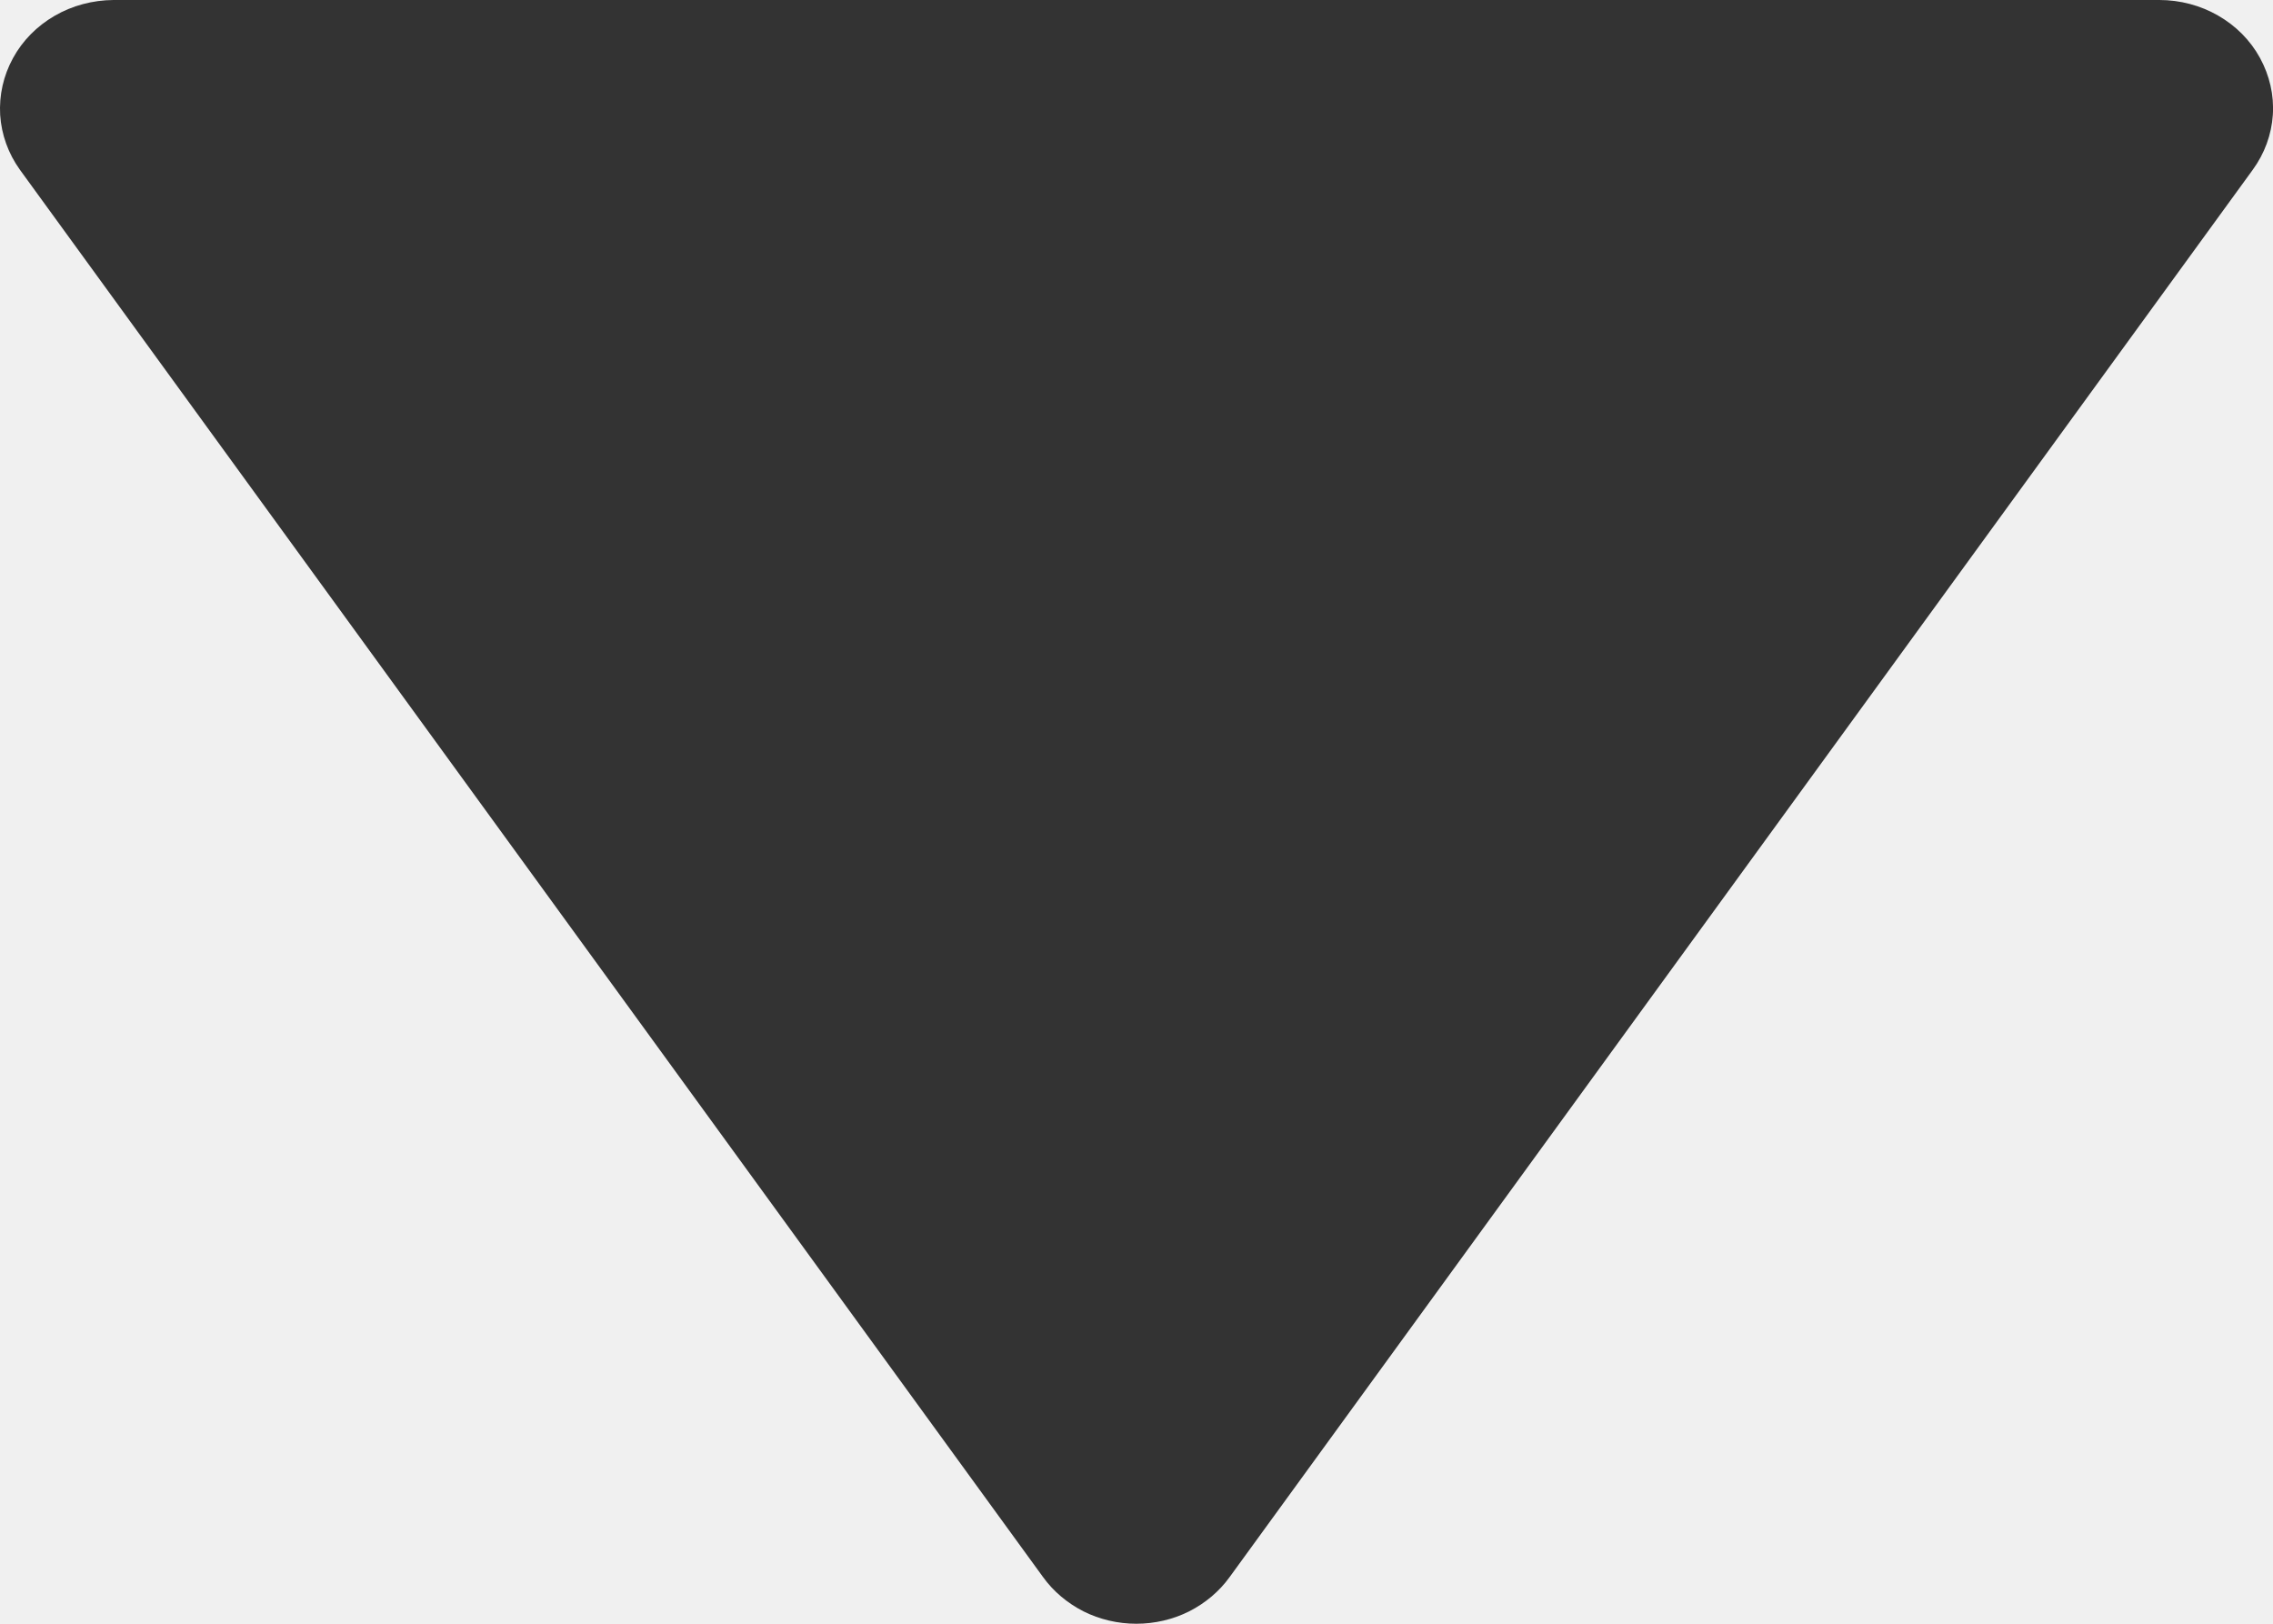
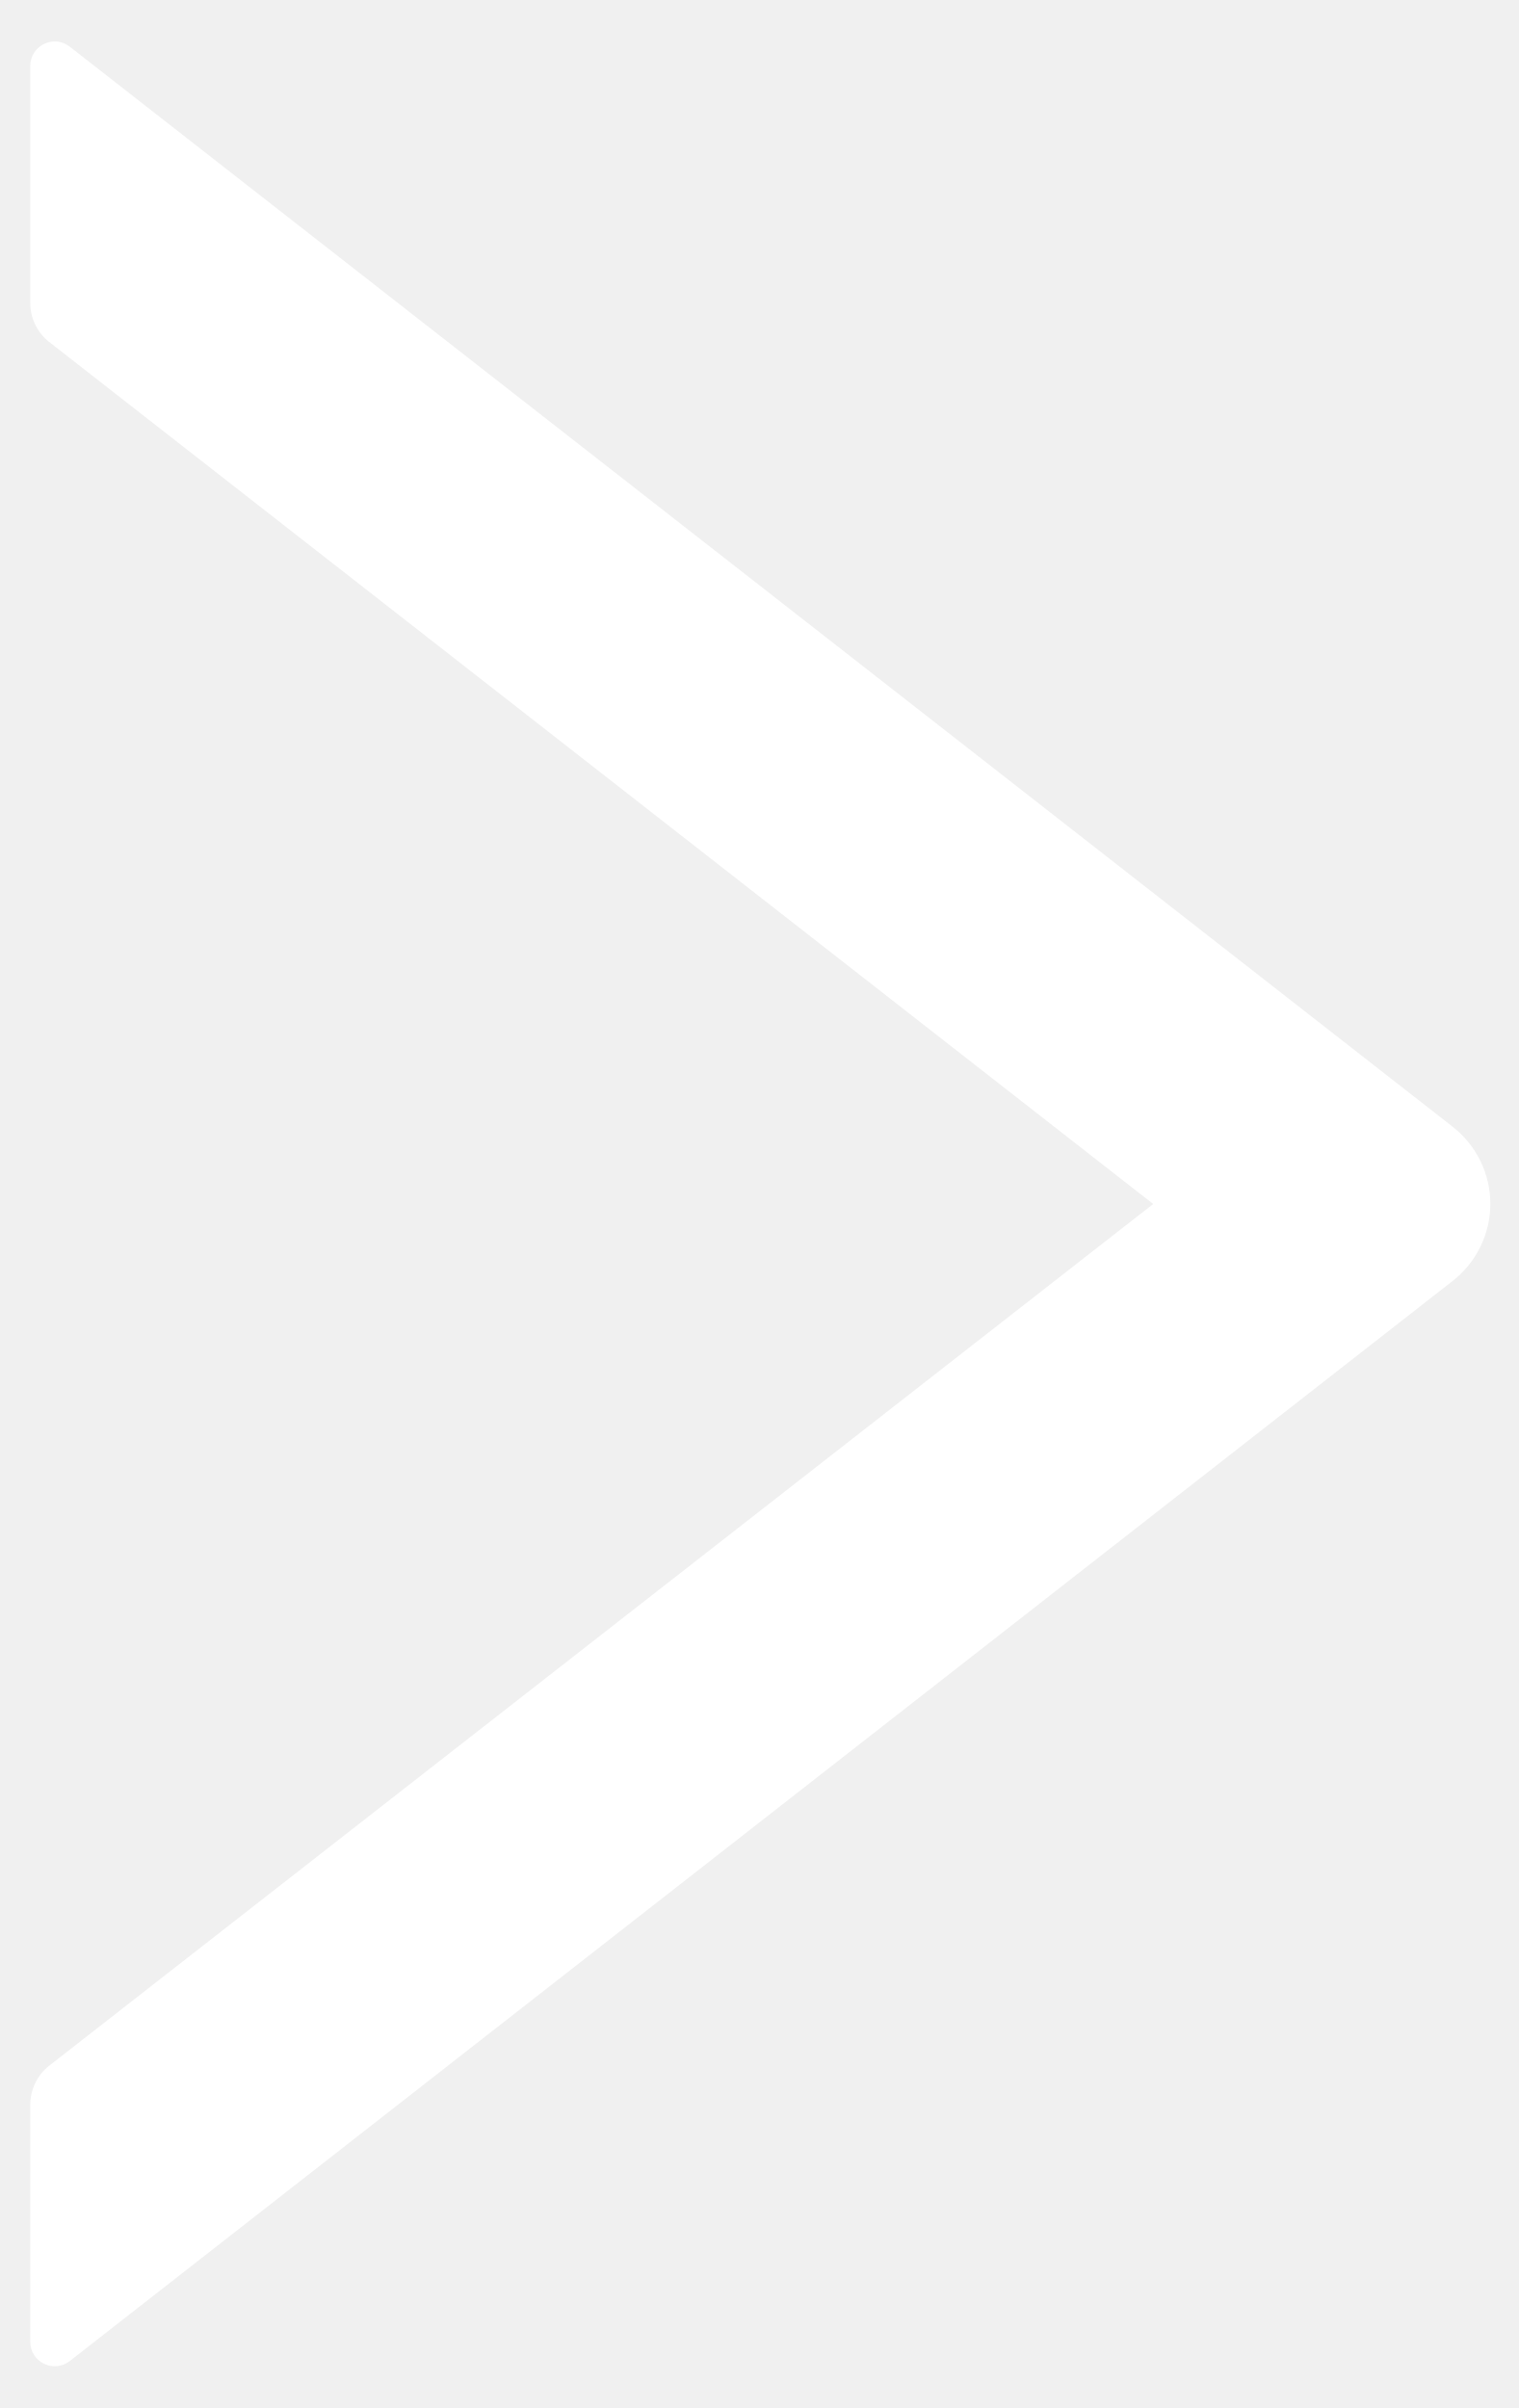
- <svg xmlns="http://www.w3.org/2000/svg" width="14" height="10" viewBox="0 0 14 10" fill="none">
-   <path d="M6.424 9.712C6.488 9.801 6.574 9.873 6.674 9.924C6.774 9.974 6.886 10 6.999 10C7.112 10 7.224 9.974 7.324 9.924C7.424 9.873 7.51 9.801 7.574 9.712L13.875 1.046C13.948 0.946 13.991 0.829 13.999 0.707C14.007 0.586 13.979 0.465 13.92 0.357C13.861 0.249 13.772 0.159 13.662 0.096C13.553 0.033 13.427 -0 13.3 8.26379e-07H0.699C0.571 0.001 0.446 0.034 0.337 0.097C0.228 0.16 0.139 0.25 0.08 0.358C0.021 0.466 -0.006 0.586 0.001 0.708C0.009 0.829 0.051 0.946 0.123 1.046L6.424 9.712Z" fill="#333333" />
+ <svg xmlns="http://www.w3.org/2000/svg" width="29" height="46" viewBox="0 0 29 46" fill="none">
+   <path d="M0.578 5.791V1.262C0.578 0.869 1.029 0.652 1.334 0.893L27.748 21.523C27.972 21.698 28.154 21.922 28.279 22.177C28.404 22.432 28.469 22.713 28.469 22.997C28.469 23.281 28.404 23.562 28.279 23.817C28.154 24.073 27.972 24.296 27.748 24.471L1.334 45.102C1.023 45.342 0.578 45.125 0.578 44.732V40.203C0.578 39.916 0.713 39.641 0.935 39.465L22.029 23L0.935 6.529C0.713 6.354 0.578 6.078 0.578 5.791Z" fill="white" />
</svg>
